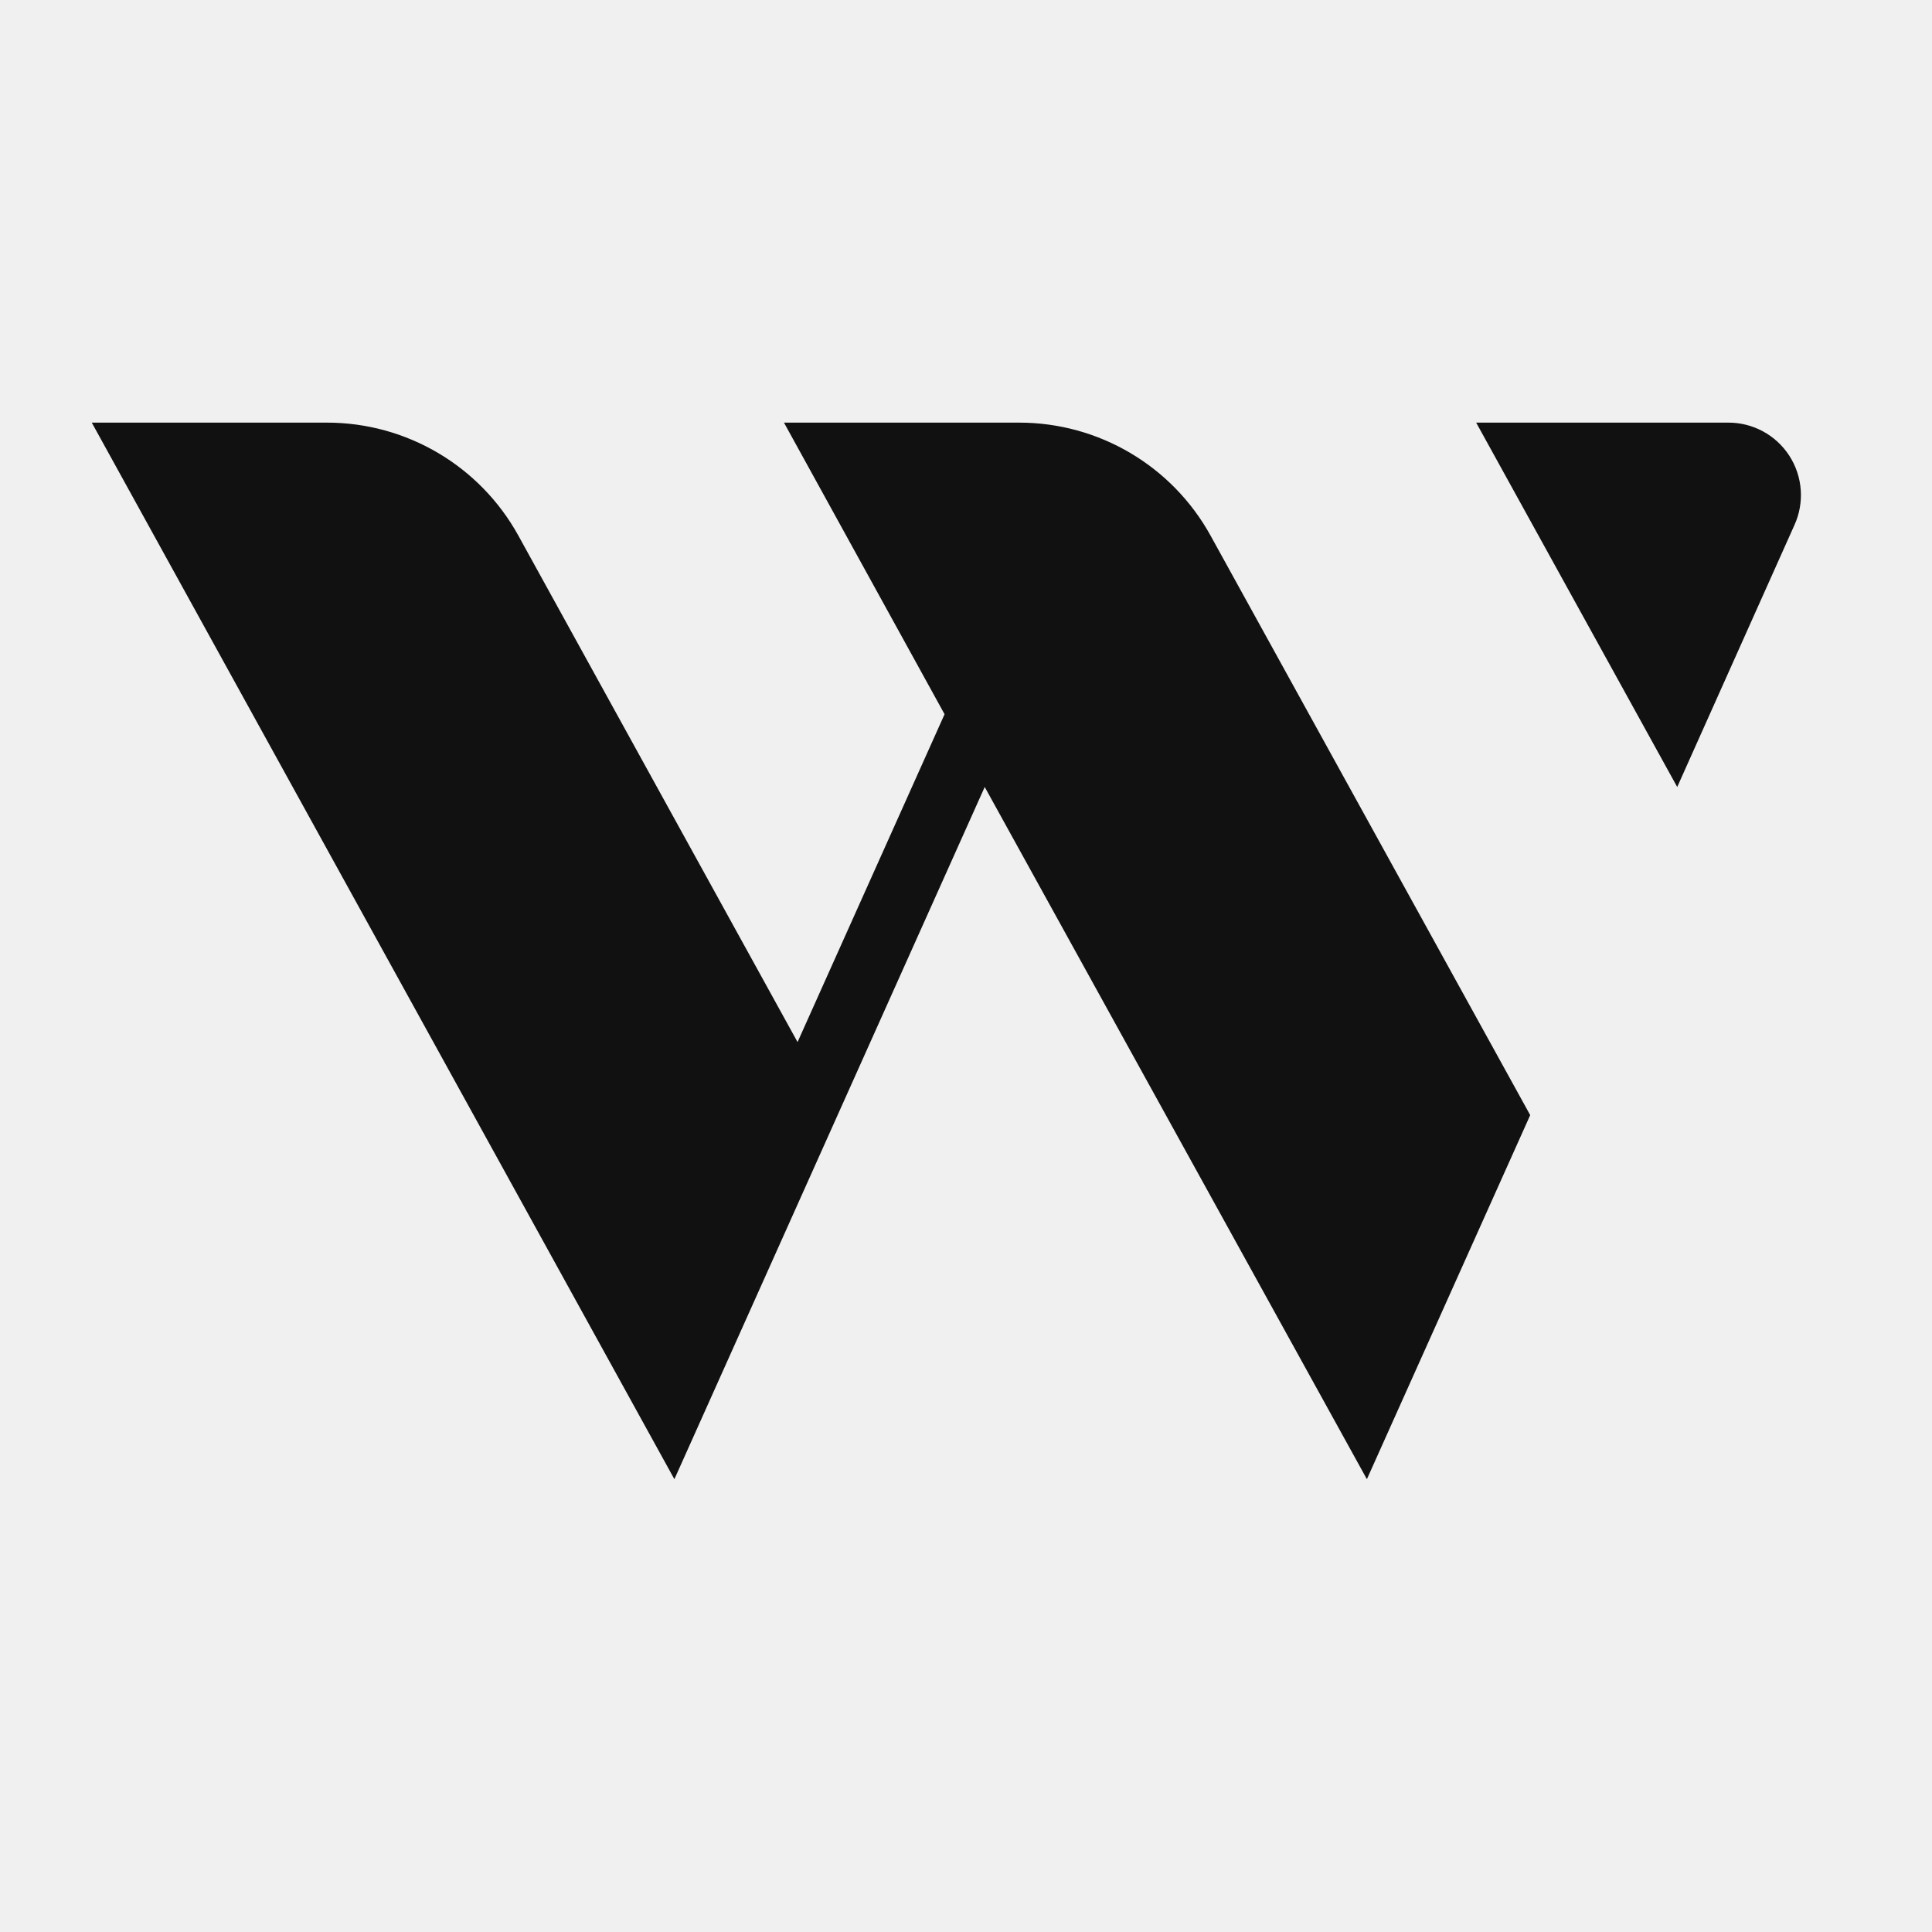
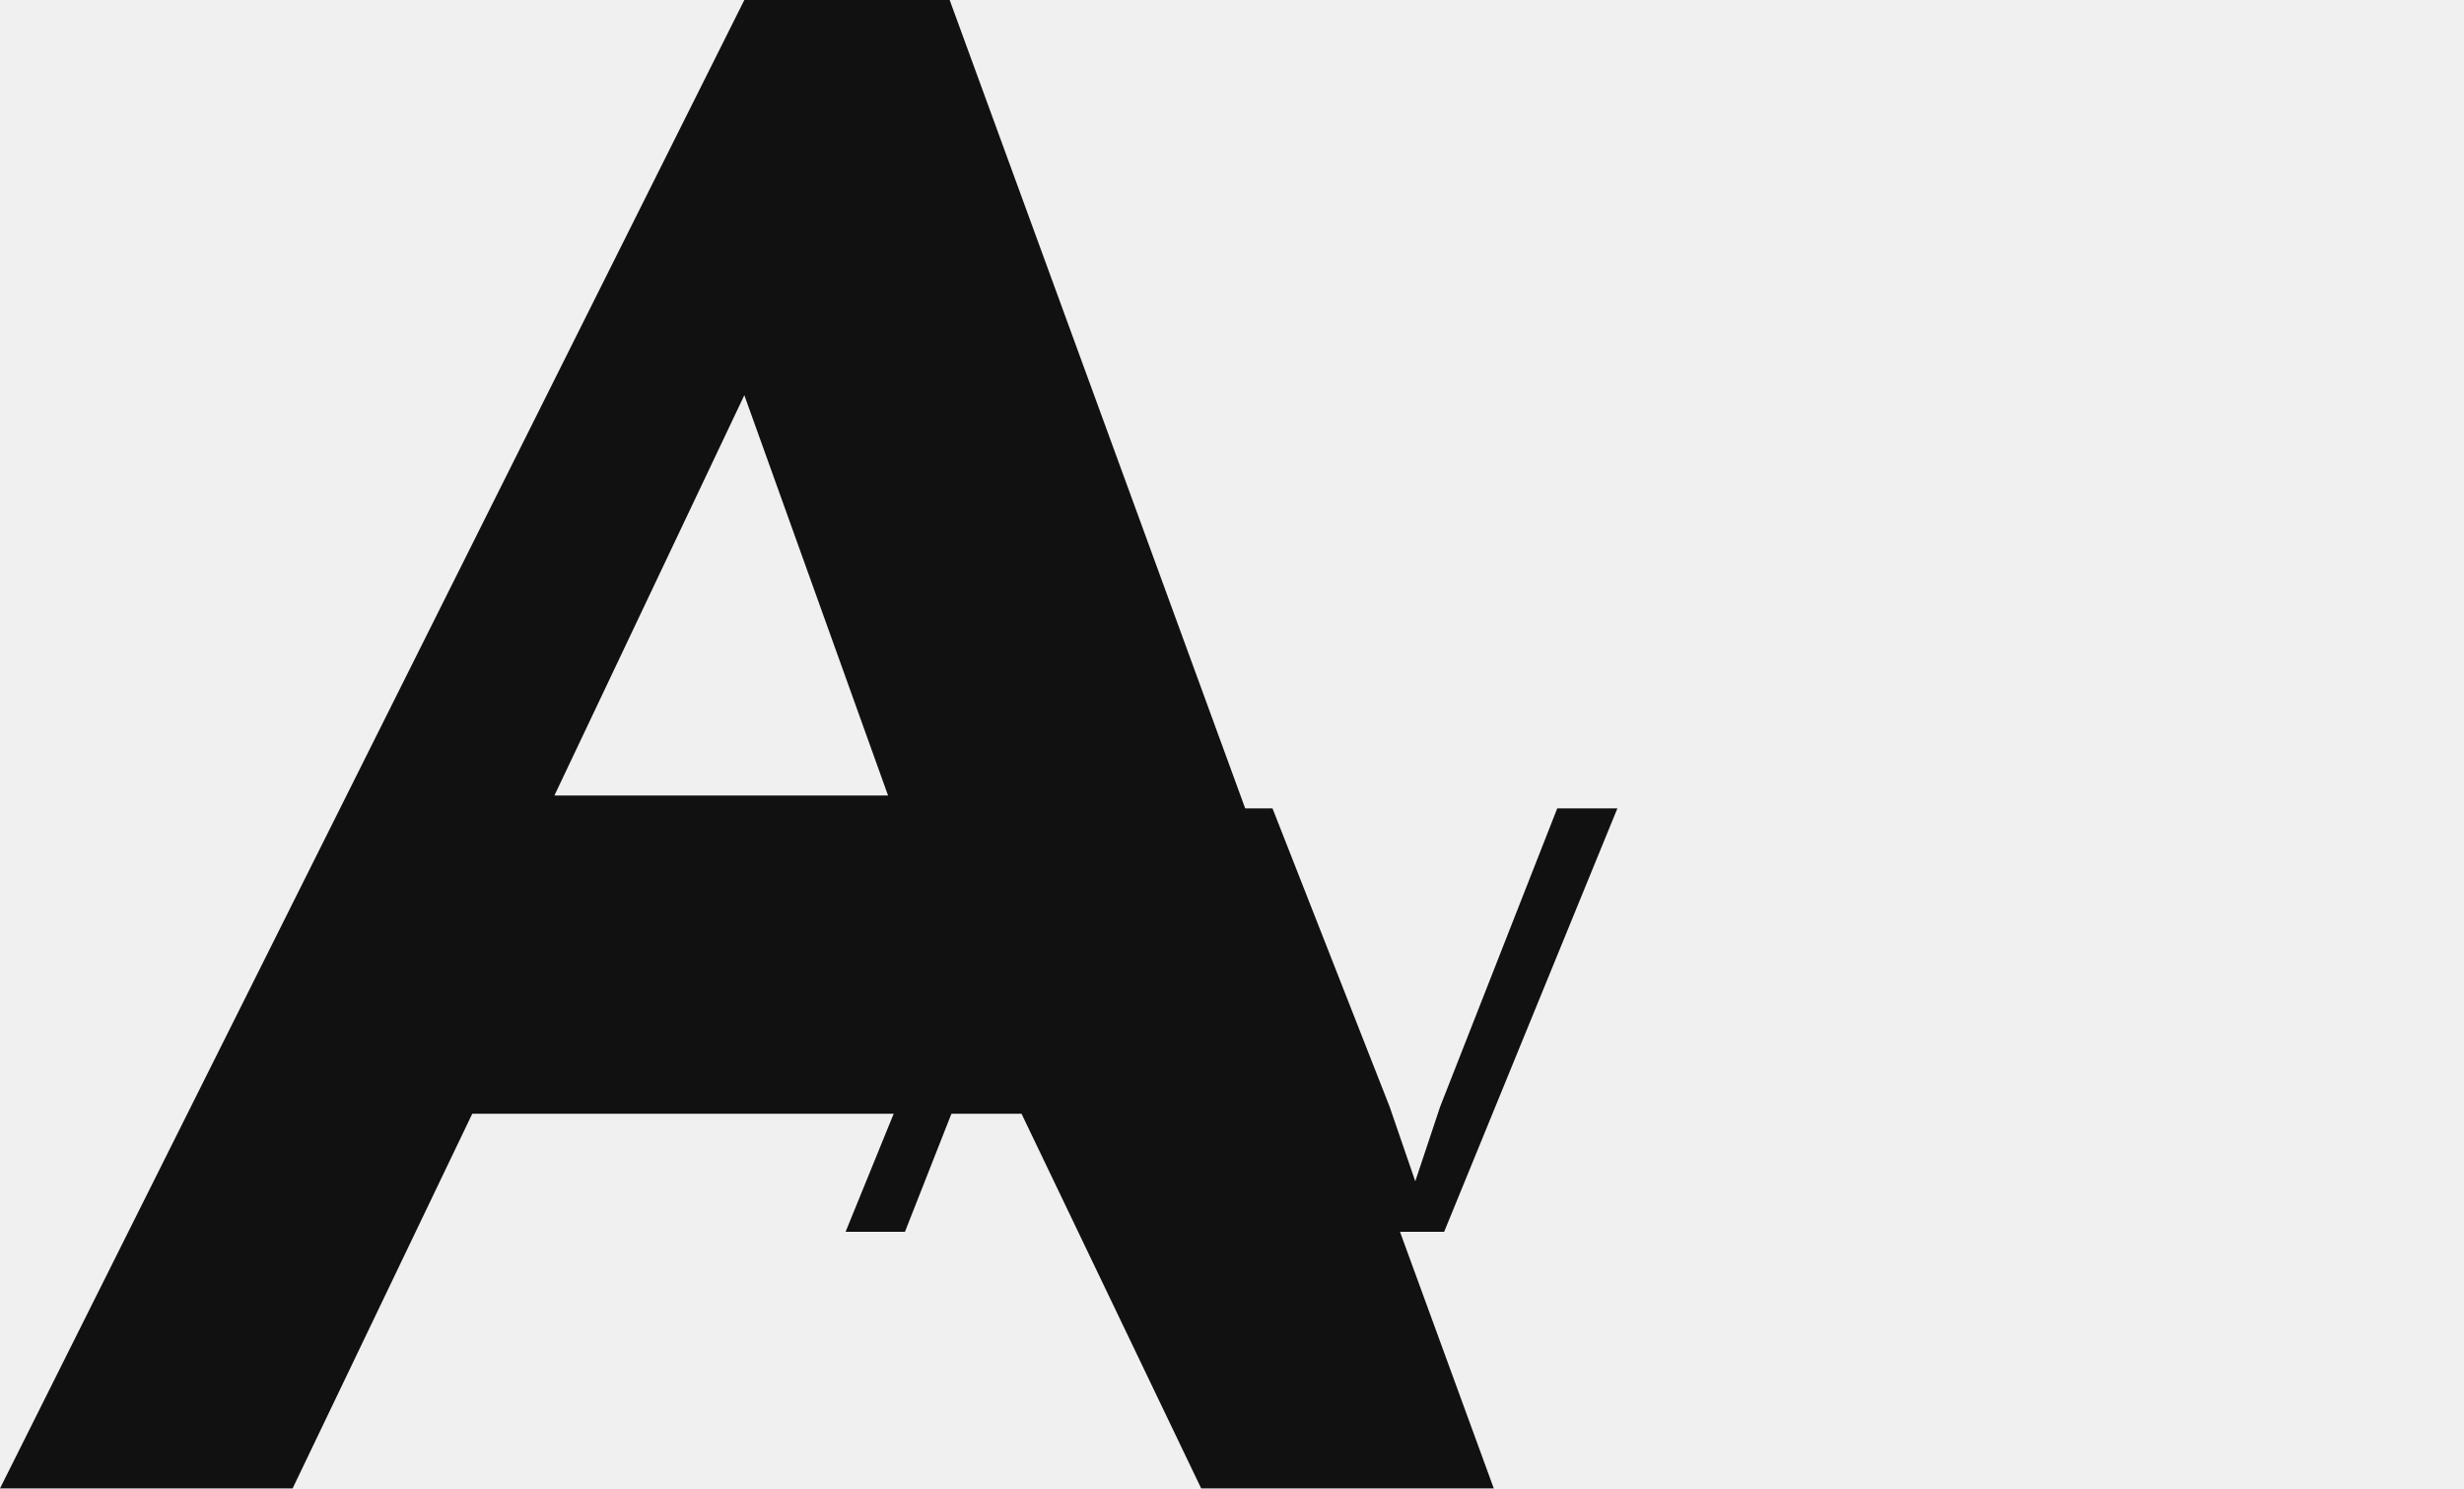
- <svg xmlns="http://www.w3.org/2000/svg" width="64" height="64" viewBox="0 0 64 64">
-   <style>
-     #favicon {
-       fill: #111;
-       @media (prefers-color-scheme: dark) {
-         fill: #fff;
-       }
-     }
-   </style>
-   <path id="favicon" d="M3.03 14h7.8a7.24 7.24 0 0 1 6.34 3.74l9.25 16.78 4.87-10.86L25.97 14h7.79a7.24 7.24 0 0 1 6.34 3.74l10.59 19.2L45.28 49 32.62 26.07 22.34 49 3.04 14Zm56.41 3.4a2.4 2.4 0 0 0-2.2-3.4H48.9l6.66 12.07 3.88-8.67Z" />
+ <svg xmlns="http://www.w3.org/2000/svg" width="48" height="29" viewBox="0 0 48 29">
+   <defs>
+     <clipPath id="monogram-clip">
+       <path d="M14.5 0L0 29h5.7l3.5-7.3h10.7l3.5 7.3h5.7L18.5 0H14.5zm-3.7 15.5L14.5 7.7 17.3 15.5h-5.9z" />
+     </clipPath>
+   </defs>
+   <rect clip-path="url(#monogram-clip)" width="100%" height="100%" fill="#111" />
+   <text x="24" y="24" font-size="12" text-anchor="middle" fill="#111" font-family="Arial, sans-serif">AV</text>
</svg>
